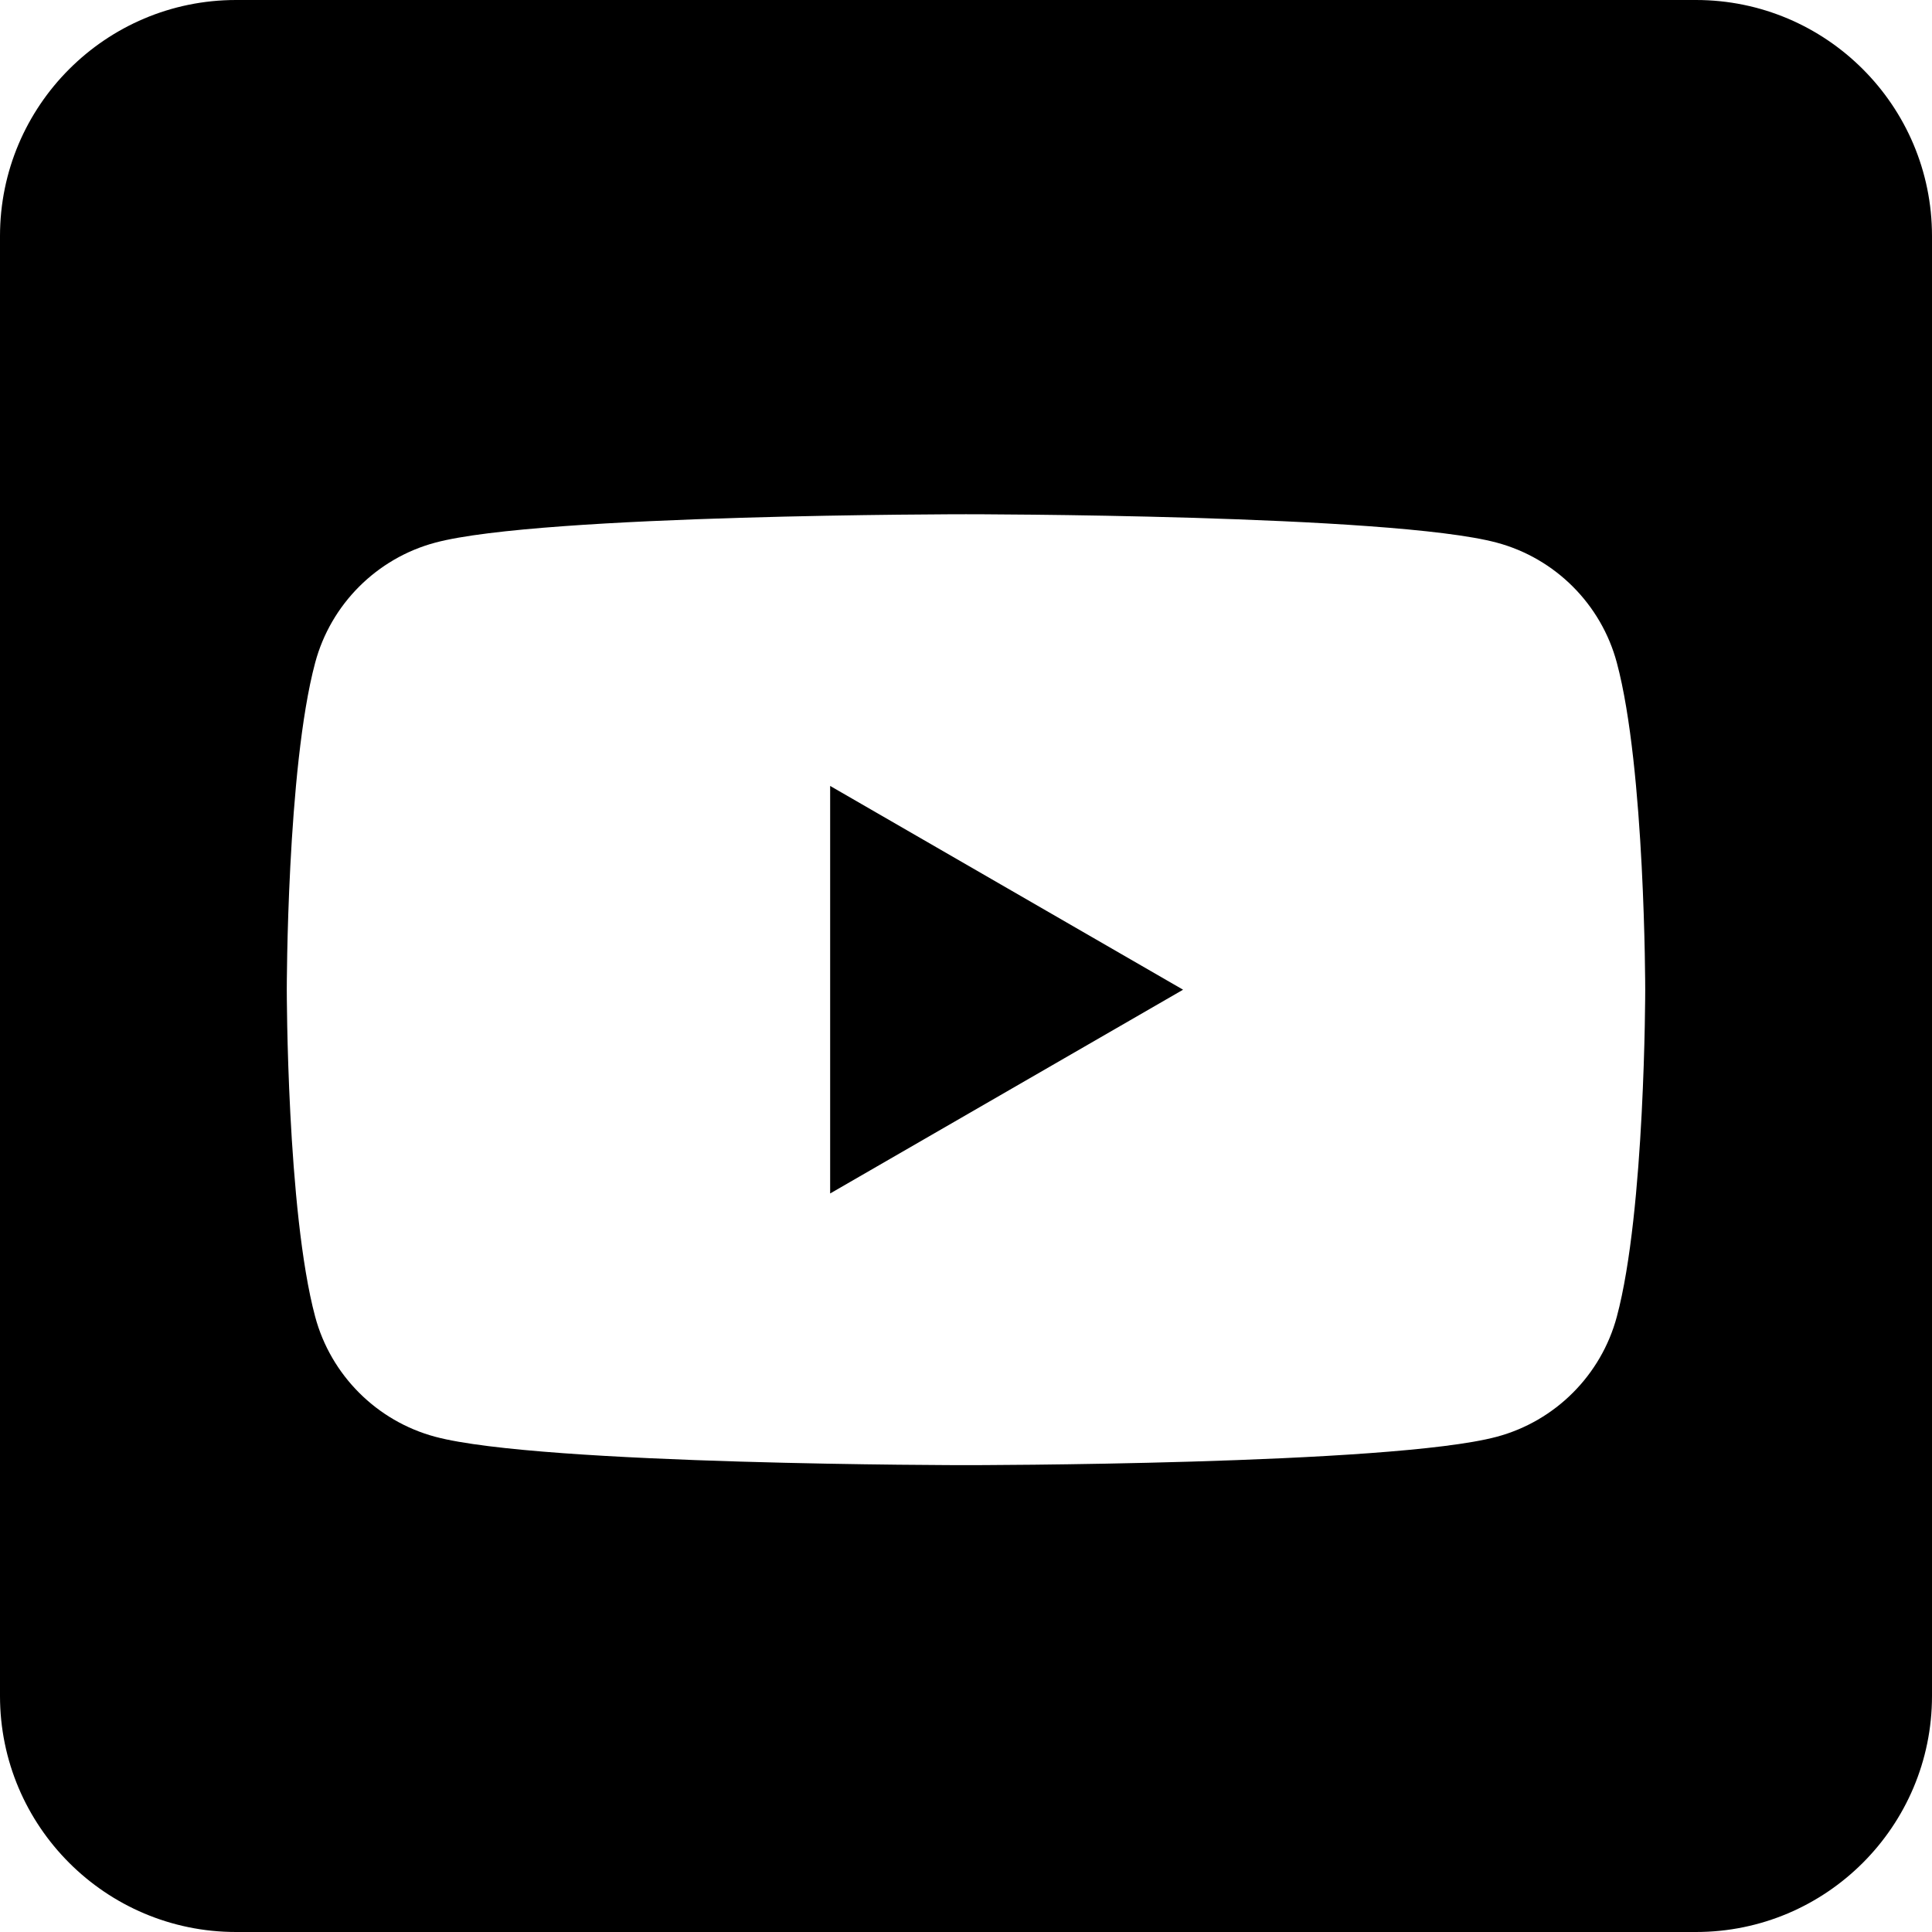
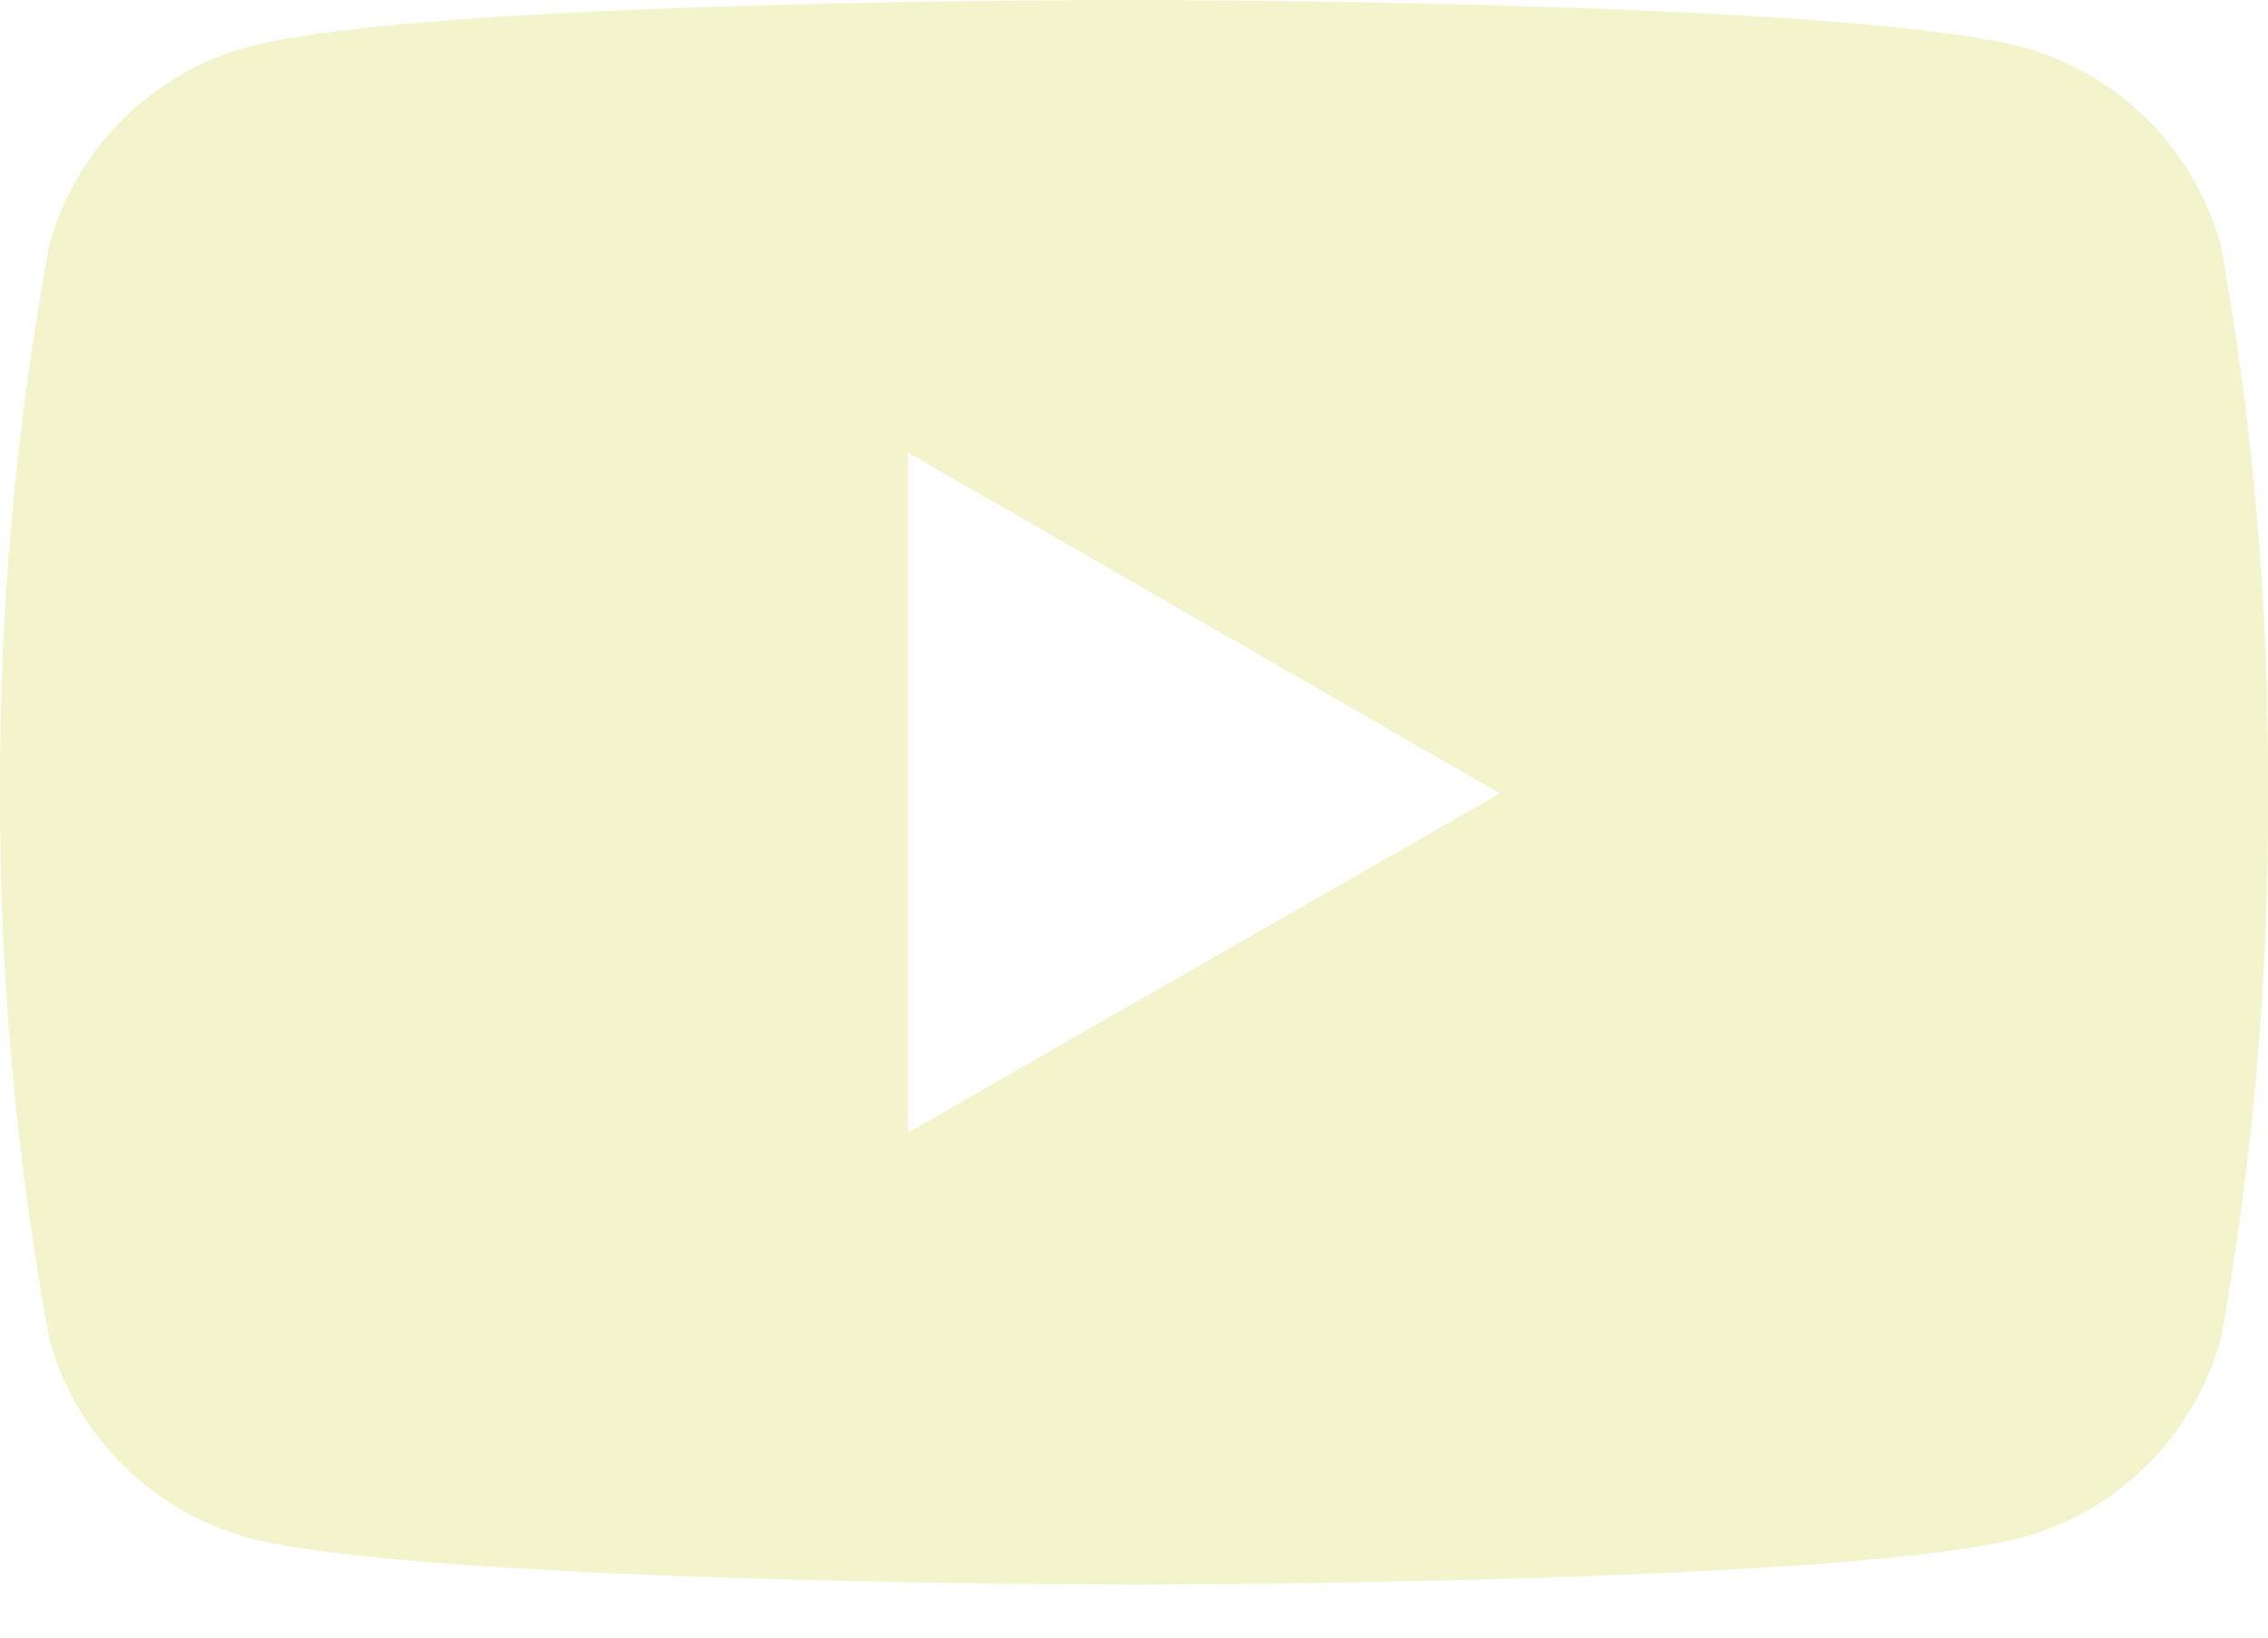
- <svg xmlns="http://www.w3.org/2000/svg" height="100%" style="fill-rule:evenodd;clip-rule:evenodd;stroke-linejoin:round;stroke-miterlimit:2;" version="1.1" viewBox="0 0 512 512" width="100%" xml:space="preserve">
-   <path d="M449.446,0c34.525,0 62.554,28.03 62.554,62.554l0,386.892c0,34.524 -28.03,62.554 -62.554,62.554l-386.892,0c-34.524,0 -62.554,-28.03 -62.554,-62.554l0,-386.892c0,-34.524 28.029,-62.554 62.554,-62.554l386.892,0Zm-20.967,175.63c-4.139,-15.489 -16.337,-27.687 -31.826,-31.826c-28.078,-7.524 -140.653,-7.524 -140.653,-7.524c0,0 -112.575,0 -140.653,7.524c-15.486,4.139 -27.686,16.337 -31.826,31.826c-7.521,28.075 -7.521,86.652 -7.521,86.652c0,0 0,58.576 7.521,86.648c4.14,15.489 16.34,27.69 31.826,31.829c28.078,7.521 140.653,7.521 140.653,7.521c0,0 112.575,0 140.653,-7.521c15.489,-4.139 27.687,-16.34 31.826,-31.829c7.521,-28.072 7.521,-86.648 7.521,-86.648c0,0 0,-58.577 -7.521,-86.652Zm-208.481,140.653l0,-108.002l93.53,54.001l-93.53,54.001Z" />
+ <svg xmlns="http://www.w3.org/2000/svg" width="36" height="26" viewBox="0 0 36 26" fill="none">
+   <path d="M35.248 3.88C34.821 2.362 33.637 1.172 32.112 0.751C29.304 3.58856e-05 18.017 3.6067e-05 18.017 3.6067e-05C18.017 3.6067e-05 6.751 -0.018 3.914 0.751C2.397 1.173 1.208 2.362 0.785 3.88C0.252 6.758 -0.012 9.67 0 12.596C-0.005 15.503 0.258 18.411 0.785 21.27C1.208 22.788 2.397 23.979 3.914 24.407C6.722 25.157 18.017 25.157 18.017 25.157C18.017 25.157 29.276 25.157 32.112 24.407C33.637 23.979 34.821 22.789 35.248 21.27C35.765 18.411 36.017 15.503 35.999 12.596C36.017 9.67 35.771 6.758 35.248 3.88ZM14.412 17.983V7.185L23.807 12.596L14.412 17.983Z" fill="#F3F3CC" />
</svg>
